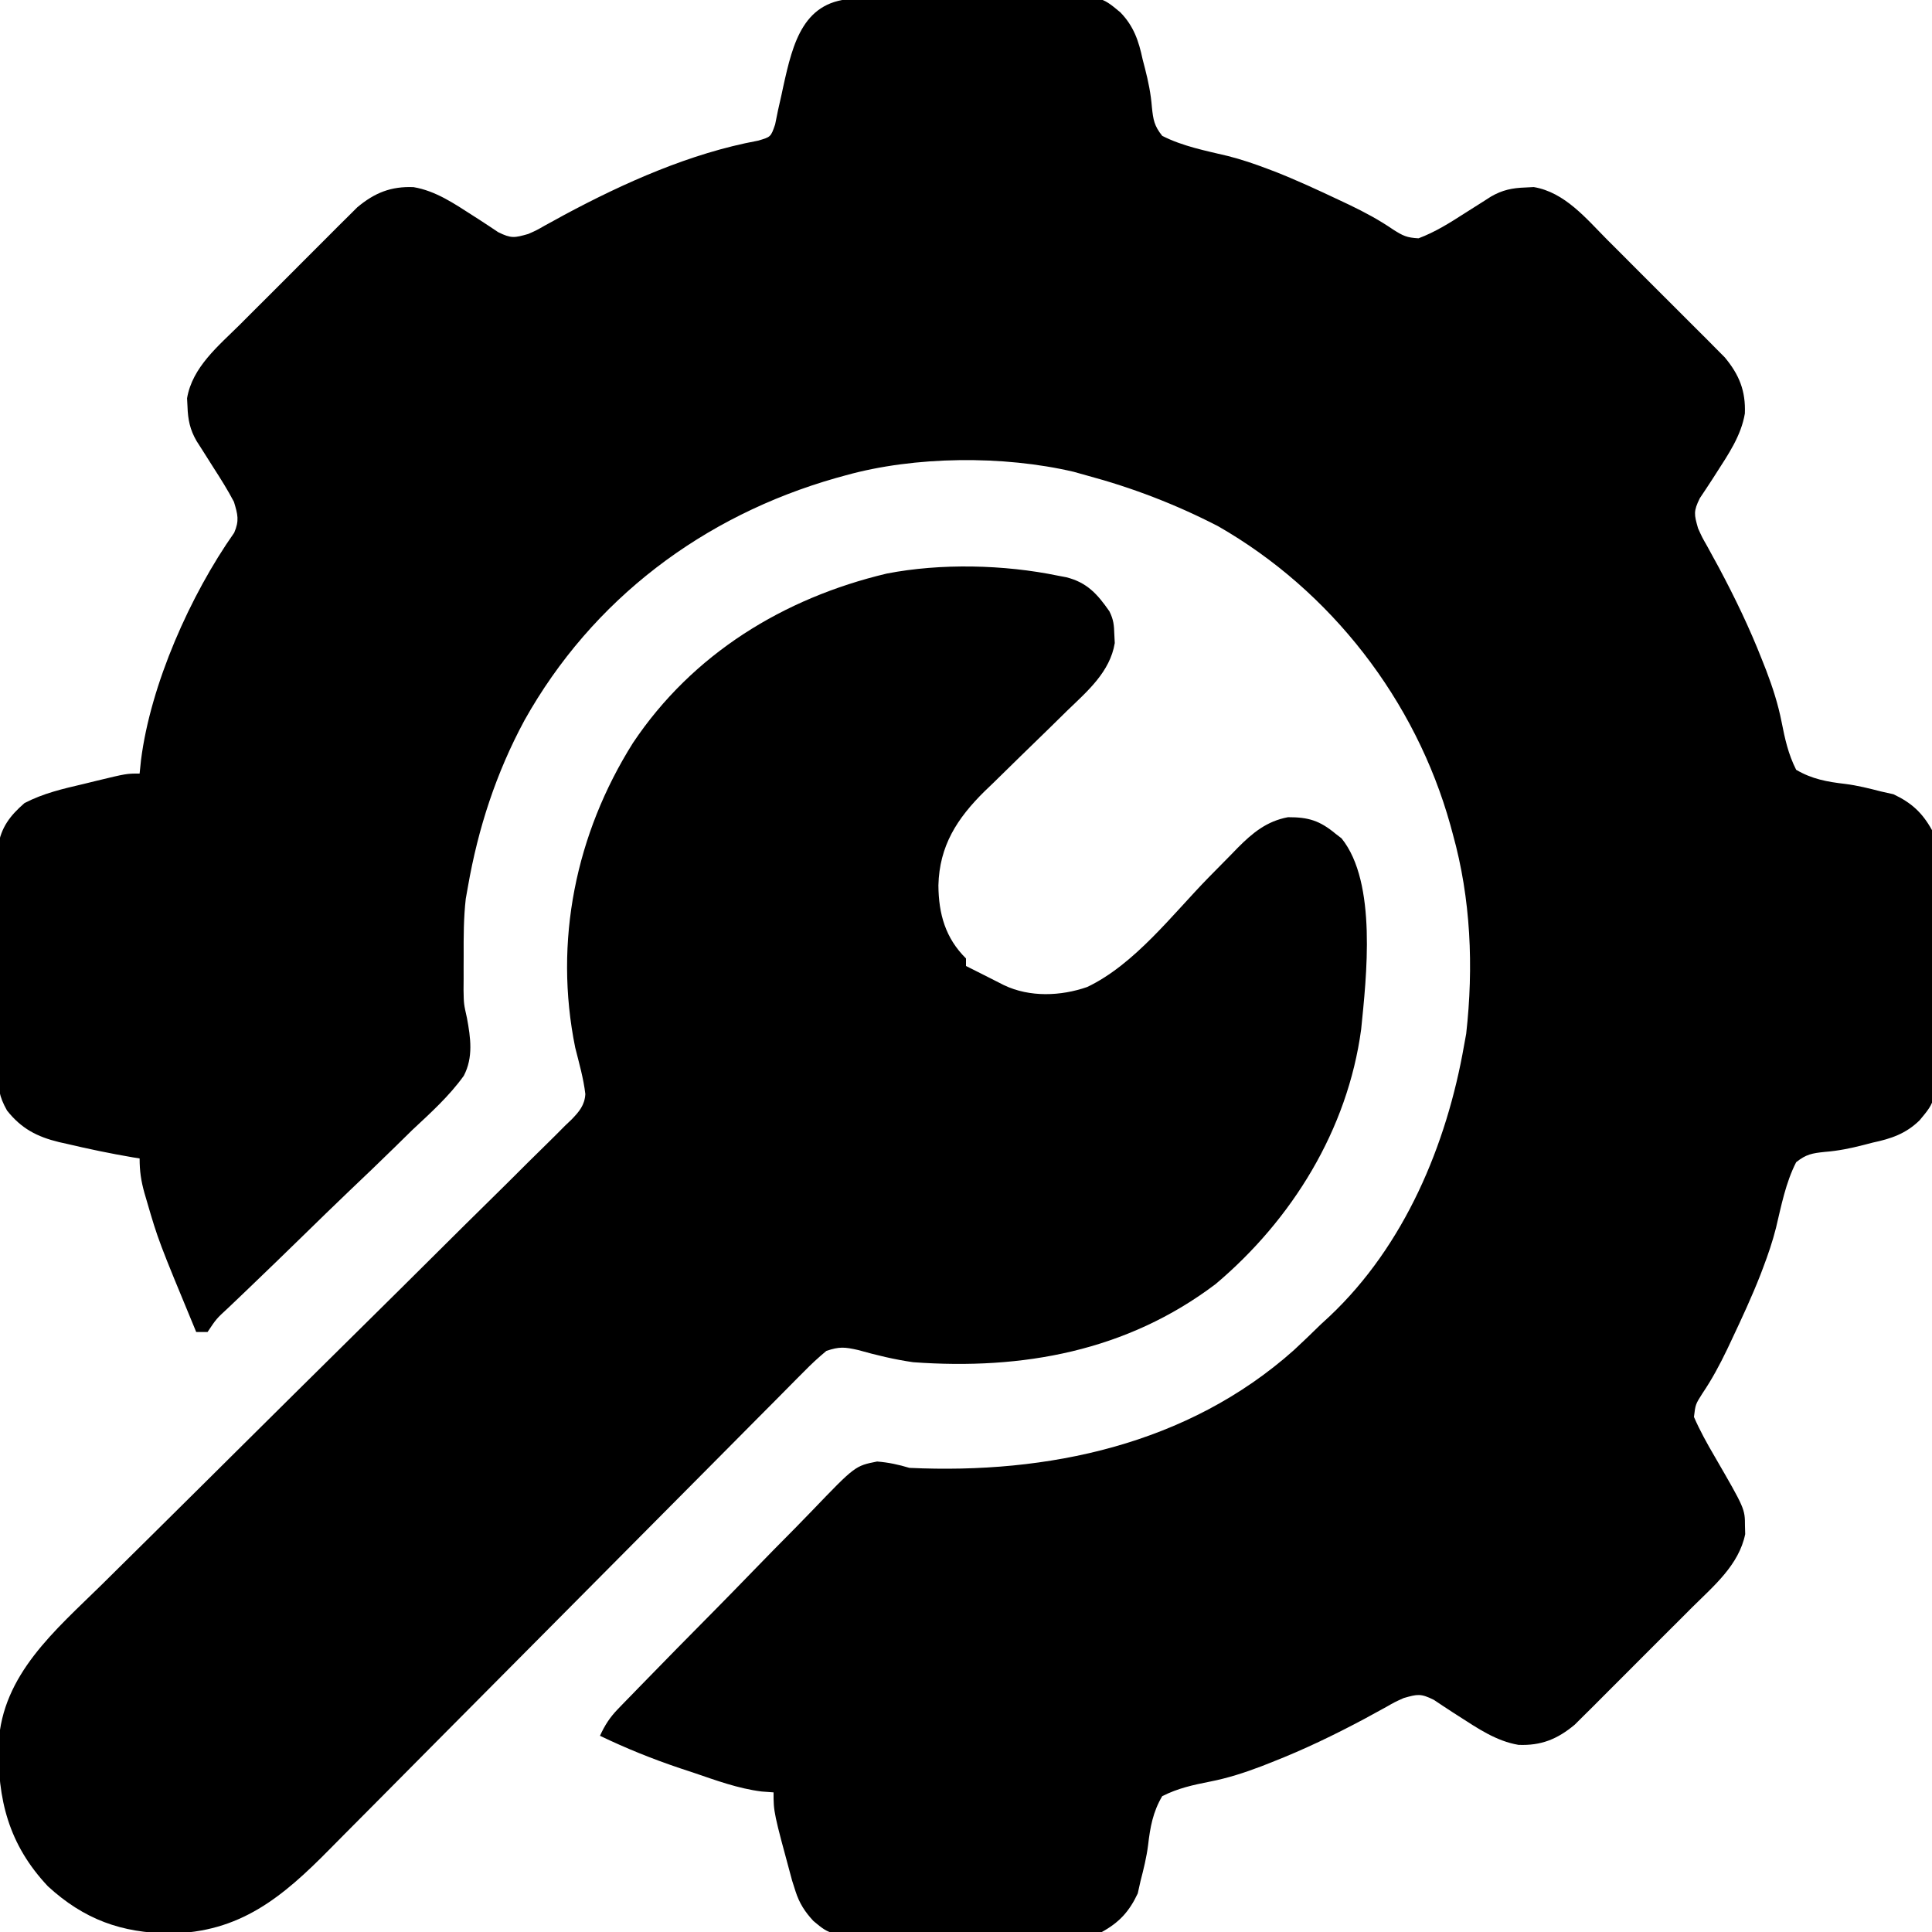
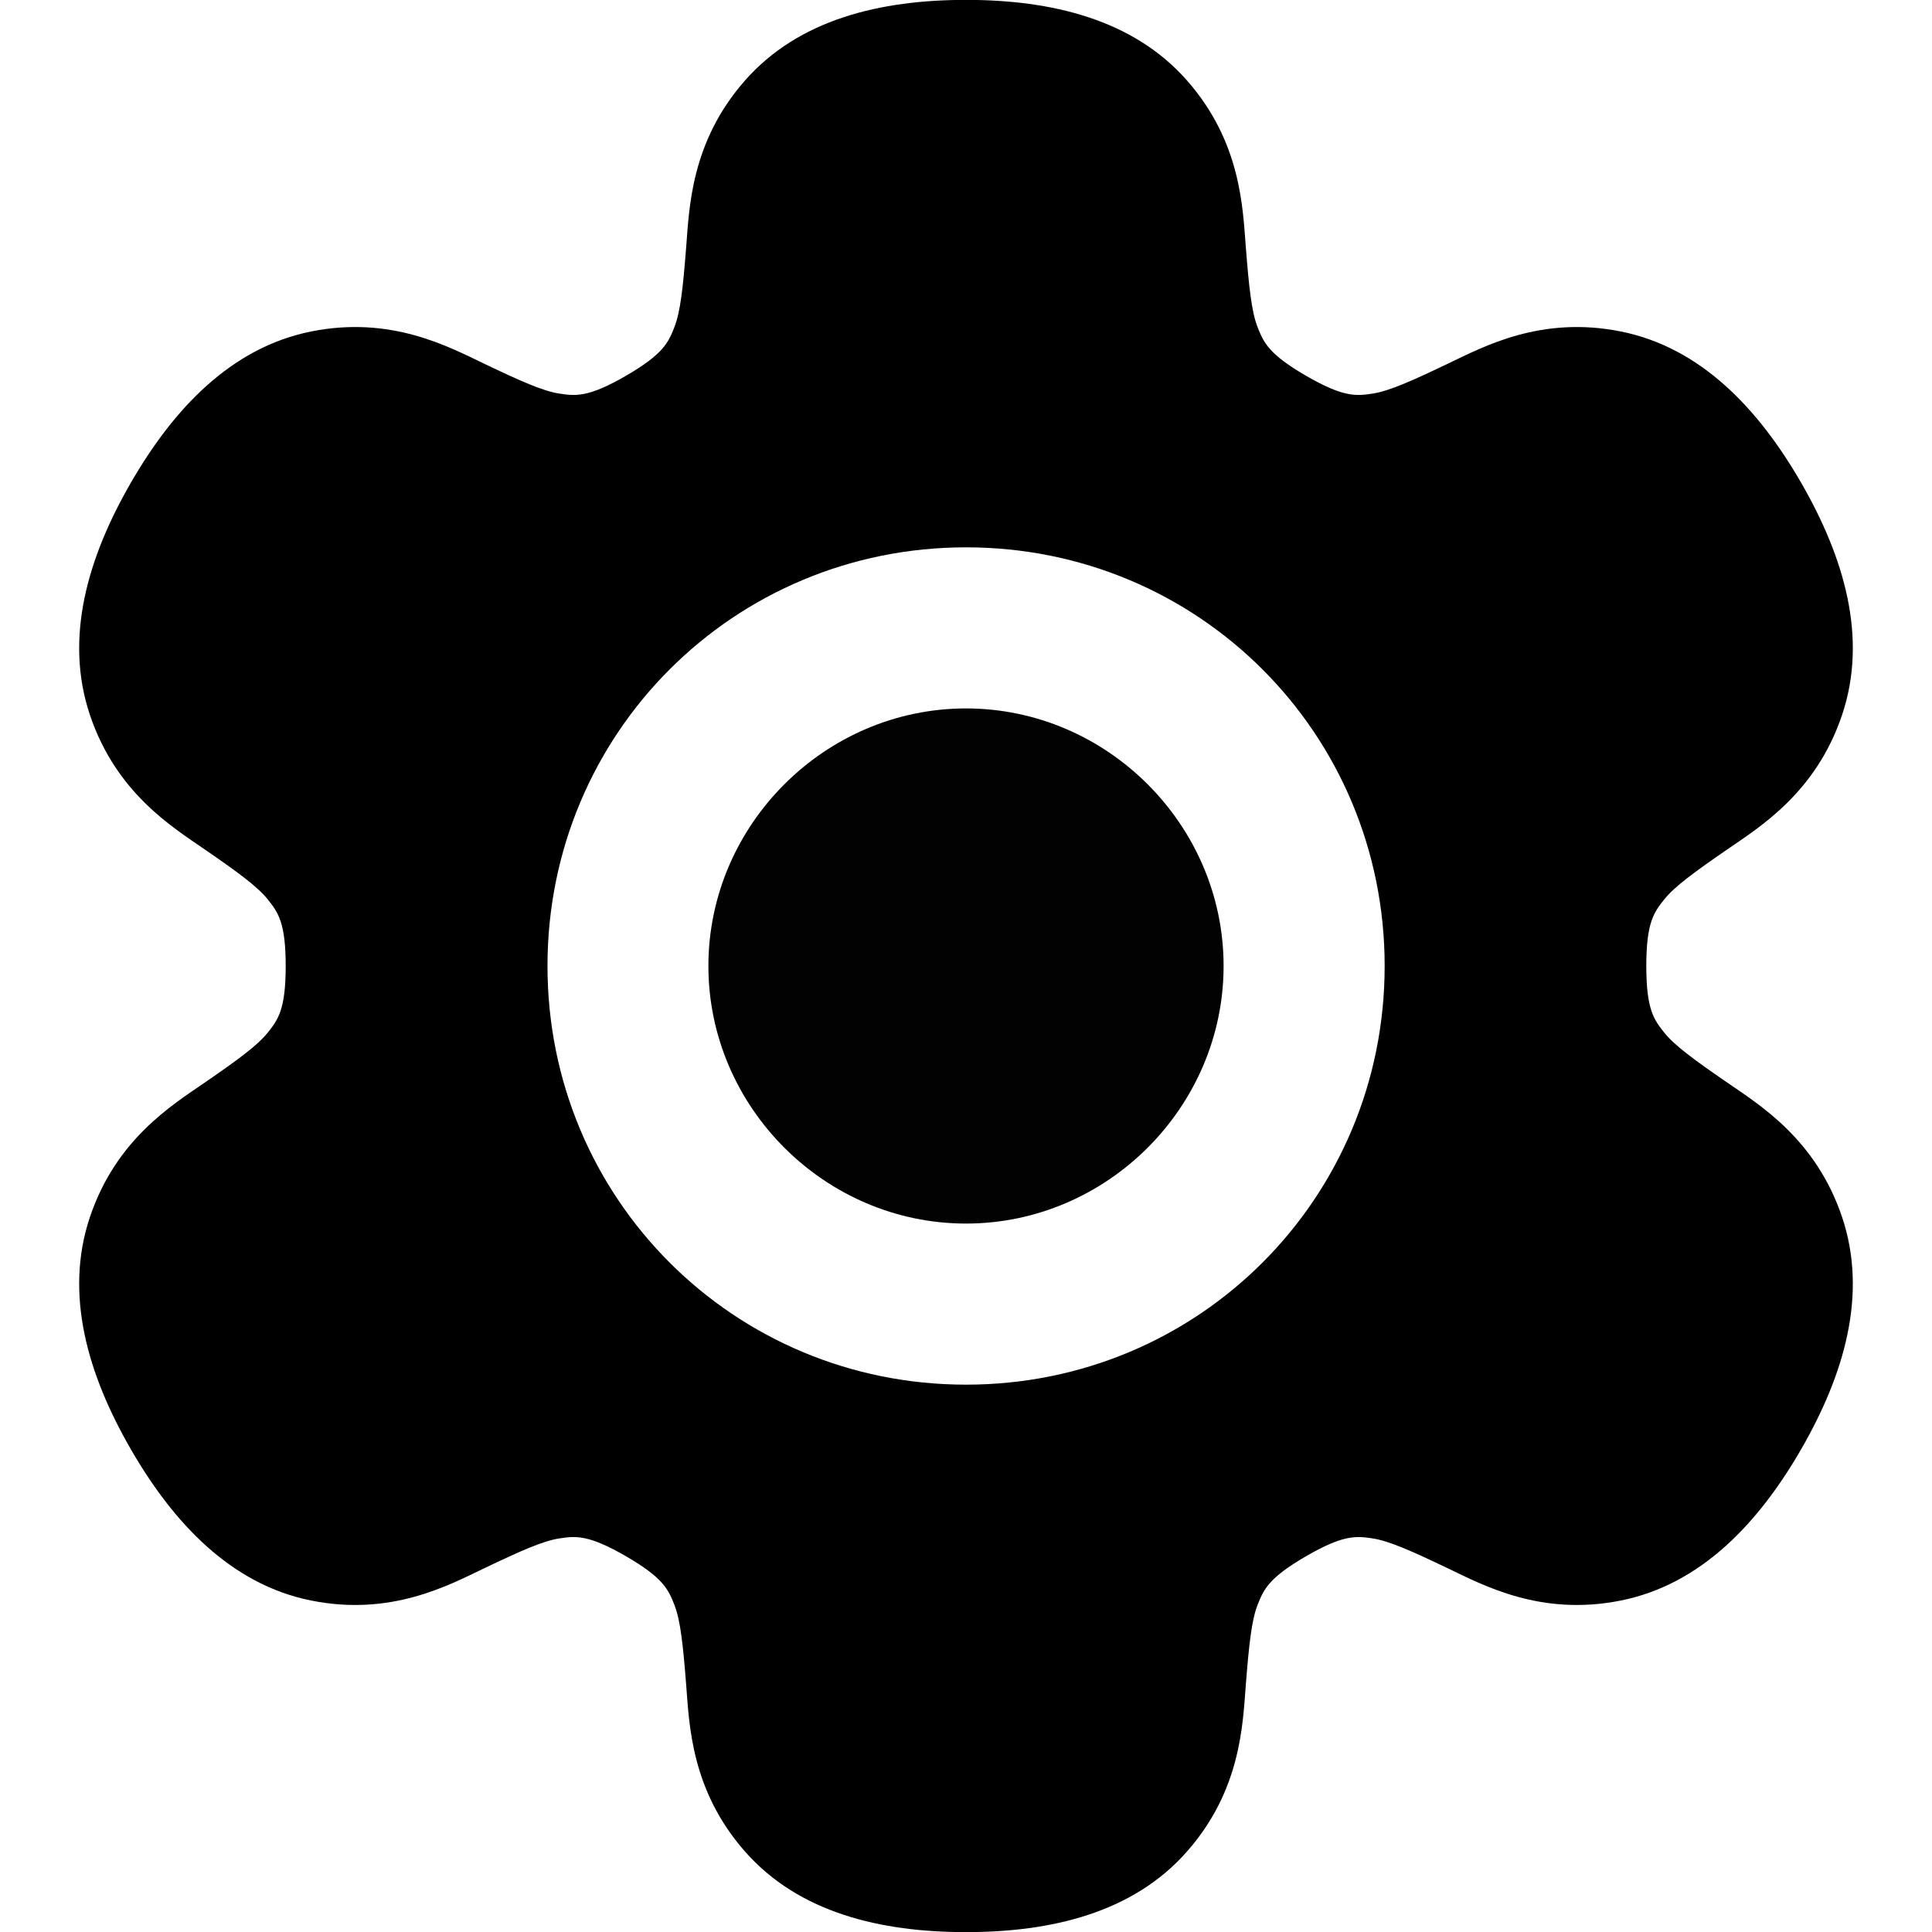
- <svg xmlns="http://www.w3.org/2000/svg" version="1.1" width="512" height="512">
-   <path d="M0 0 C1.035 -0.017 1.035 -0.017 2.09 -0.035 C4.373 -0.069 6.656 -0.088 8.939 -0.103 C10.111 -0.114 10.111 -0.114 11.307 -0.124 C15.447 -0.16 19.586 -0.184 23.726 -0.197 C27.989 -0.214 32.25 -0.272 36.512 -0.34 C39.801 -0.385 43.089 -0.399 46.378 -0.404 C47.948 -0.412 49.519 -0.431 51.089 -0.463 C64.885 -0.724 64.885 -0.724 70.093 3.621 C73.649 7.3 74.942 11.168 75.99 16.088 C76.195 16.878 76.401 17.668 76.612 18.482 C77.498 21.94 78.164 25.177 78.443 28.744 C78.791 32.081 79.062 33.702 81.177 36.338 C86.596 39.111 92.714 40.28 98.597 41.686 C102.195 42.595 105.647 43.771 109.115 45.088 C109.739 45.325 110.364 45.562 111.008 45.806 C116.841 48.092 122.513 50.727 128.177 53.401 C129.05 53.812 129.922 54.224 130.821 54.648 C134.9 56.613 138.693 58.644 142.427 61.209 C145.002 62.832 145.984 63.328 149.103 63.494 C153.552 61.821 157.378 59.405 161.365 56.838 C162.961 55.825 164.558 54.815 166.157 53.807 C166.858 53.358 167.558 52.908 168.279 52.446 C171.305 50.68 173.982 50.14 177.427 50.026 C178.154 49.988 178.881 49.951 179.63 49.912 C187.878 51.291 193.559 58.284 199.161 63.924 C200.108 64.868 201.055 65.812 202.002 66.756 C203.977 68.726 205.946 70.702 207.912 72.682 C210.422 75.209 212.946 77.723 215.474 80.233 C217.428 82.177 219.376 84.128 221.321 86.081 C222.697 87.46 224.079 88.832 225.461 90.205 C226.299 91.052 227.137 91.9 228 92.773 C229.104 93.881 229.104 93.881 230.231 95.011 C234.113 99.653 235.822 103.966 235.583 109.932 C234.589 115.821 231.206 120.735 228.029 125.686 C227.477 126.548 227.477 126.548 226.915 127.427 C225.846 129.082 224.75 130.72 223.654 132.358 C221.925 135.847 222.141 136.698 223.177 140.338 C224.235 142.696 224.235 142.696 225.583 145.049 C226.076 145.952 226.568 146.856 227.075 147.787 C227.604 148.752 228.132 149.718 228.677 150.713 C232.938 158.701 236.81 166.72 240.115 175.151 C240.488 176.097 240.862 177.043 241.247 178.019 C242.96 182.526 244.382 186.908 245.314 191.643 C246.215 196.205 247.071 200.16 249.177 204.338 C253.362 206.808 257.412 207.535 262.153 208.081 C265.398 208.493 268.514 209.269 271.677 210.088 C273.301 210.452 273.301 210.452 274.958 210.823 C279.72 213.065 282.616 215.7 285.177 220.338 C286.215 225.751 286.164 231.102 286.107 236.588 C286.111 238.172 286.118 239.755 286.127 241.339 C286.137 244.648 286.122 247.955 286.09 251.264 C286.05 255.488 286.073 259.709 286.115 263.933 C286.14 267.2 286.132 270.466 286.114 273.734 C286.109 275.29 286.115 276.846 286.131 278.403 C286.243 292.017 286.243 292.017 281.884 297.243 C278.209 300.813 274.352 302.102 269.427 303.151 C268.637 303.356 267.847 303.562 267.033 303.773 C263.575 304.659 260.338 305.326 256.771 305.604 C253.434 305.952 251.813 306.224 249.177 308.338 C246.404 313.757 245.235 319.876 243.829 325.758 C242.92 329.356 241.744 332.808 240.427 336.276 C240.072 337.213 240.072 337.213 239.709 338.169 C237.424 344.003 234.789 349.674 232.115 355.338 C231.703 356.211 231.291 357.083 230.867 357.982 C228.897 362.07 226.854 365.893 224.306 369.651 C222.494 372.509 222.494 372.509 222.091 375.842 C223.67 379.471 225.55 382.864 227.552 386.276 C235.606 400.188 235.606 400.188 235.615 404.776 C235.644 405.826 235.644 405.826 235.673 406.897 C234.006 415.1 227.272 420.68 221.591 426.323 C220.647 427.269 219.703 428.216 218.759 429.163 C216.789 431.138 214.813 433.107 212.833 435.073 C210.306 437.583 207.792 440.107 205.282 442.635 C203.338 444.59 201.387 446.537 199.434 448.482 C198.056 449.858 196.683 451.24 195.31 452.622 C194.463 453.46 193.615 454.298 192.742 455.161 C191.634 456.266 191.634 456.266 190.504 457.392 C185.863 461.274 181.549 462.983 175.583 462.744 C169.694 461.75 164.78 458.367 159.829 455.19 C158.967 454.639 158.967 454.639 158.088 454.076 C156.433 453.007 154.795 451.911 153.157 450.815 C149.668 449.086 148.817 449.302 145.177 450.338 C142.82 451.396 142.82 451.396 140.466 452.744 C139.563 453.237 138.659 453.729 137.729 454.236 C136.763 454.765 135.797 455.294 134.802 455.838 C126.814 460.099 118.796 463.972 110.365 467.276 C109.418 467.649 108.472 468.023 107.497 468.408 C102.989 470.121 98.607 471.544 93.872 472.475 C89.311 473.376 85.355 474.233 81.177 476.338 C78.707 480.523 77.98 484.573 77.434 489.314 C77.022 492.559 76.246 495.675 75.427 498.838 C75.185 499.921 74.942 501.004 74.693 502.119 C72.45 506.882 69.82 509.781 65.177 512.338 C59.751 513.366 54.389 513.301 48.892 513.233 C47.306 513.235 45.72 513.239 44.134 513.246 C40.821 513.252 37.509 513.233 34.196 513.196 C29.963 513.15 25.733 513.163 21.5 513.194 C18.229 513.211 14.958 513.2 11.687 513.18 C10.127 513.173 8.567 513.176 7.007 513.186 C-6.657 513.253 -6.657 513.253 -11.244 509.436 C-13.5 507.022 -15 504.7 -16.01 501.526 C-16.308 500.591 -16.606 499.656 -16.913 498.694 C-21.823 480.591 -21.823 480.591 -21.823 475.338 C-22.868 475.261 -23.914 475.183 -24.991 475.104 C-31.281 474.313 -37.158 472.121 -43.135 470.088 C-44.295 469.705 -45.455 469.322 -46.649 468.928 C-53.928 466.481 -60.904 463.669 -67.823 460.338 C-66.547 457.553 -65.212 455.465 -63.082 453.269 C-62.524 452.69 -61.967 452.111 -61.392 451.514 C-60.782 450.891 -60.172 450.268 -59.544 449.626 C-58.9 448.961 -58.256 448.295 -57.592 447.61 C-50.862 440.675 -44.073 433.8 -37.279 426.929 C-34.058 423.668 -30.857 420.39 -27.671 417.096 C-23.82 413.113 -19.938 409.164 -16.032 405.236 C-14.551 403.736 -13.082 402.225 -11.624 400.703 C-0.207 388.81 -0.207 388.81 5.619 387.656 C8.656 387.9 11.267 388.463 14.177 389.338 C50.843 391.052 87.946 383.194 116.03 358.176 C118.458 355.942 120.817 353.644 123.177 351.338 C123.966 350.611 124.755 349.884 125.568 349.135 C145.366 330.444 156.567 303.774 161.177 277.338 C161.36 276.335 161.543 275.332 161.732 274.299 C163.722 256.593 162.975 238.507 158.177 221.338 C157.973 220.586 157.77 219.833 157.56 219.058 C148.334 185.899 125.869 156.88 95.947 139.768 C84.807 134.017 73.277 129.591 61.177 126.338 C59.458 125.857 59.458 125.857 57.704 125.365 C39.057 121.003 15.616 121.179 -2.823 126.338 C-3.623 126.559 -4.423 126.779 -5.247 127.006 C-40.465 137.038 -69.887 159.164 -87.839 191.245 C-95.339 205.166 -100.108 219.773 -102.823 235.338 C-103.01 236.389 -103.197 237.439 -103.389 238.522 C-103.966 243.598 -103.968 248.608 -103.948 253.713 C-103.952 254.684 -103.956 255.654 -103.96 256.655 C-103.958 257.651 -103.957 258.647 -103.956 259.674 C-103.967 261.173 -103.967 261.173 -103.979 262.702 C-103.913 266.387 -103.913 266.387 -103.073 270.129 C-102.1 275.381 -101.363 280.537 -103.915 285.432 C-107.792 290.84 -112.723 295.278 -117.565 299.803 C-119.093 301.294 -120.616 302.79 -122.136 304.289 C-126.125 308.205 -130.165 312.063 -134.218 315.911 C-138.348 319.849 -142.43 323.836 -146.514 327.821 C-151.1 332.29 -155.69 336.753 -160.316 341.18 C-161.016 341.85 -161.716 342.52 -162.436 343.211 C-163.746 344.464 -165.058 345.715 -166.372 346.963 C-169.494 349.84 -169.494 349.84 -171.823 353.338 C-172.813 353.338 -173.803 353.338 -174.823 353.338 C-184.861 329.099 -184.861 329.099 -187.948 318.526 C-188.147 317.846 -188.347 317.167 -188.552 316.467 C-189.447 313.252 -189.823 310.716 -189.823 307.338 C-190.736 307.191 -190.736 307.191 -191.667 307.041 C-197.535 306.04 -203.344 304.833 -209.135 303.463 C-209.805 303.314 -210.474 303.165 -211.163 303.011 C-217.053 301.577 -221.178 299.415 -224.964 294.636 C-227.098 290.851 -227.329 288.643 -227.341 284.326 C-227.348 283.652 -227.355 282.978 -227.362 282.284 C-227.379 280.072 -227.368 277.862 -227.354 275.651 C-227.357 274.104 -227.361 272.558 -227.366 271.011 C-227.372 267.777 -227.363 264.542 -227.344 261.308 C-227.322 257.172 -227.335 253.037 -227.359 248.901 C-227.373 245.709 -227.369 242.518 -227.358 239.327 C-227.356 237.802 -227.359 236.277 -227.368 234.753 C-227.378 232.618 -227.363 230.485 -227.341 228.35 C-227.337 227.138 -227.334 225.926 -227.331 224.677 C-226.557 219.592 -224.152 216.498 -220.335 213.166 C-215.309 210.55 -210.131 209.373 -204.635 208.088 C-202.997 207.686 -202.997 207.686 -201.325 207.276 C-193.303 205.338 -193.303 205.338 -189.823 205.338 C-189.703 204.174 -189.583 203.01 -189.46 201.811 C-186.931 181.725 -176.368 158.011 -164.757 141.514 C-163.373 138.289 -163.807 136.708 -164.823 133.338 C-166.484 130.162 -168.383 127.162 -170.323 124.151 C-171.336 122.555 -172.347 120.957 -173.354 119.358 C-173.803 118.657 -174.253 117.957 -174.716 117.236 C-176.481 114.21 -177.021 111.533 -177.135 108.088 C-177.192 106.998 -177.192 106.998 -177.249 105.885 C-175.87 97.637 -168.878 91.956 -163.237 86.354 C-162.293 85.407 -161.349 84.46 -160.405 83.513 C-158.435 81.538 -156.459 79.569 -154.479 77.603 C-151.952 75.093 -149.438 72.569 -146.928 70.041 C-144.984 68.087 -143.033 66.139 -141.08 64.194 C-139.702 62.818 -138.329 61.436 -136.956 60.055 C-135.685 58.797 -135.685 58.797 -134.388 57.515 C-133.649 56.779 -132.911 56.043 -132.15 55.284 C-127.509 51.403 -123.195 49.693 -117.229 49.932 C-111.34 50.926 -106.426 54.309 -101.475 57.487 C-100.901 57.854 -100.326 58.221 -99.734 58.6 C-98.079 59.669 -96.441 60.765 -94.803 61.862 C-91.321 63.587 -90.455 63.365 -86.823 62.338 C-84.612 61.361 -84.612 61.361 -82.444 60.115 C-81.615 59.663 -80.787 59.211 -79.933 58.745 C-79.051 58.26 -78.169 57.775 -77.26 57.276 C-61.373 48.76 -43.848 40.939 -26.01 37.631 C-22.551 36.648 -22.551 36.648 -21.405 33.319 C-21.151 32.067 -20.897 30.815 -20.635 29.526 C-20.33 28.166 -20.023 26.806 -19.714 25.448 C-19.494 24.418 -19.494 24.418 -19.27 23.367 C-16.674 11.588 -13.9 0.186 0 0 Z " fill="#000000" transform="translate(226.823,-0.3381348)" />
-   <path d="M0 0 C0.699 0.132 1.398 0.263 2.118 0.399 C7.693 1.758 10.473 4.908 13.625 9.438 C14.753 11.694 14.855 13.115 14.938 15.625 C14.975 16.361 15.012 17.097 15.051 17.855 C13.793 25.483 7.842 30.571 2.535 35.68 C0.93 37.256 -0.675 38.833 -2.279 40.41 C-4.795 42.864 -7.315 45.315 -9.837 47.762 C-12.284 50.143 -14.718 52.536 -17.152 54.93 C-18.276 56.008 -18.276 56.008 -19.422 57.109 C-26.77 64.353 -31.425 71.591 -31.688 82.062 C-31.632 89.652 -29.82 96.055 -24.375 101.438 C-24.375 102.097 -24.375 102.757 -24.375 103.438 C-23.799 103.725 -23.223 104.012 -22.629 104.309 C-21.197 105.026 -19.767 105.747 -18.34 106.473 C-17.671 106.812 -17.002 107.151 -16.312 107.5 C-15.641 107.842 -14.969 108.183 -14.277 108.535 C-7.479 111.76 0.724 111.45 7.75 109 C20.275 103.04 30.328 89.782 39.904 79.987 C41.872 77.977 43.849 75.976 45.828 73.977 C46.422 73.364 47.016 72.752 47.628 72.121 C51.549 68.175 55.325 65.048 60.969 64.004 C66.356 63.994 69.349 64.874 73.625 68.438 C74.381 69.018 74.381 69.018 75.152 69.609 C84.631 81.376 81.725 106.46 80.344 120.243 C76.757 146.805 62.062 170.635 41.75 187.75 C18.226 205.514 -9.34 210.555 -38.375 208.438 C-43.337 207.726 -48.116 206.577 -52.934 205.215 C-56.544 204.399 -57.924 204.276 -61.375 205.438 C-63.529 207.226 -65.426 208.982 -67.369 210.977 C-67.954 211.561 -68.538 212.145 -69.14 212.747 C-71.099 214.708 -73.043 216.683 -74.987 218.659 C-76.388 220.067 -77.789 221.475 -79.192 222.881 C-82.212 225.914 -85.226 228.953 -88.236 231.997 C-93 236.816 -97.78 241.619 -102.562 246.42 C-113.582 257.488 -124.581 268.576 -135.581 279.664 C-145.647 289.811 -155.716 299.953 -165.803 310.079 C-170.55 314.846 -175.287 319.622 -180.016 324.406 C-182.971 327.391 -185.935 330.368 -188.9 333.342 C-190.267 334.716 -191.63 336.093 -192.989 337.474 C-205.53 350.212 -216.829 359.615 -235.375 359.812 C-248.175 359.676 -258.066 356.137 -267.672 347.332 C-278.09 336.267 -281.079 324.277 -280.746 309.504 C-279.79 291.18 -265.654 279.43 -253.416 267.394 C-252.013 266.007 -250.612 264.62 -249.21 263.232 C-246.21 260.261 -243.206 257.293 -240.201 254.327 C-235.449 249.636 -230.71 244.934 -225.972 240.229 C-224.347 238.615 -222.721 237.001 -221.095 235.386 C-220.282 234.579 -219.468 233.771 -218.63 232.938 C-207.611 221.998 -196.582 211.067 -185.529 200.161 C-178.055 192.786 -170.598 185.395 -163.158 177.986 C-159.225 174.07 -155.284 170.163 -151.323 166.276 C-147.604 162.626 -143.907 158.955 -140.225 155.268 C-138.869 153.919 -137.506 152.577 -136.135 151.244 C-134.266 149.424 -132.427 147.578 -130.592 145.723 C-130.042 145.201 -129.492 144.678 -128.925 144.14 C-126.91 142.056 -125.428 140.344 -125.254 137.379 C-125.737 133.207 -126.918 129.132 -127.938 125.062 C-133.658 96.911 -127.817 68.441 -112.634 44.322 C-96.859 20.717 -72.678 5.919 -45.375 -0.562 C-31.078 -3.341 -14.244 -2.95 0 0 Z " fill="#000000" transform="translate(280.375,152.5625)" />
+ <svg xmlns="http://www.w3.org/2000/svg" viewBox="0 0 600 600" version="1.1" id="svg9724" width="600" height="600">
+   <defs id="defs9728" />
+   <g id="g10449" transform="matrix(0.9517321,0,0,0.9511579,13.90117,12.16879)" style="stroke-width:1.051">
+     <path id="path1129" style="color:#000000;fill:#000000;stroke-linecap:round;stroke-linejoin:round;-inkscape-stroke:none;paint-order:stroke fill markers" d="m -900,-310.795 c -20.434,0 -40.008,4.623 -52.904,19.276 -12.896,14.653 -13.31,30.276 -14.056,39.782 -0.746,9.506 -1.367,15.423 -2.807,19.088 -1.439,3.665 -2.627,6.465 -11.632,11.665 -9.005,5.199 -12.021,4.824 -15.915,4.238 -3.894,-0.586 -9.326,-3.004 -17.932,-7.111 -8.605,-4.107 -22.346,-11.561 -41.484,-7.719 -19.138,3.842 -32.929,18.481 -43.146,36.178 -10.217,17.696 -15.998,36.96 -9.757,55.455 6.242,18.495 19.566,26.668 27.425,32.067 7.859,5.399 12.67,8.893 15.125,11.973 2.454,3.079 4.288,5.506 4.288,15.904 0,10.398 -1.833,12.825 -4.288,15.904 -2.454,3.079 -7.266,6.573 -15.125,11.973 -7.859,5.399 -21.183,13.572 -27.425,32.067 -6.242,18.495 -0.461,37.758 9.757,55.455 10.217,17.696 24.008,32.336 43.146,36.178 19.138,3.842 32.879,-3.613 41.484,-7.719 8.605,-4.107 14.038,-6.525 17.932,-7.111 3.894,-0.586 6.91,-0.961 15.915,4.238 9.005,5.199 10.192,7.999 11.632,11.665 1.439,3.665 2.061,9.582 2.807,19.088 0.746,9.506 1.16,25.129 14.056,39.782 12.896,14.653 32.47,19.276 52.904,19.276 20.434,0 40.008,-4.623 52.904,-19.276 12.896,-14.653 13.31,-30.276 14.056,-39.782 0.746,-9.506 1.367,-15.423 2.807,-19.088 1.439,-3.665 2.627,-6.465 11.632,-11.665 9.005,-5.199 12.021,-4.824 15.915,-4.238 3.894,0.586 9.326,3.004 17.932,7.111 8.605,4.107 22.346,11.561 41.484,7.719 19.138,-3.842 32.929,-18.481 43.146,-36.178 10.217,-17.696 15.999,-36.96 9.757,-55.455 -6.242,-18.495 -19.566,-26.668 -27.425,-32.067 -7.859,-5.399 -12.67,-8.893 -15.125,-11.973 -2.454,-3.079 -4.288,-5.506 -4.288,-15.904 0,-10.398 1.833,-12.825 4.288,-15.904 2.454,-3.079 7.266,-6.573 15.125,-11.973 7.859,-5.399 21.183,-13.572 27.425,-32.067 6.242,-18.495 0.46,-37.758 -9.757,-55.455 -10.217,-17.696 -24.008,-32.336 -43.146,-36.178 -19.138,-3.842 -32.879,3.613 -41.484,7.719 -8.605,4.107 -14.038,6.525 -17.932,7.111 -3.894,0.586 -6.91,0.961 -15.915,-4.238 -9.005,-5.199 -10.192,-7.999 -11.632,-11.665 -1.439,-3.665 -2.061,-9.582 -2.807,-19.088 -0.746,-9.506 -1.16,-25.129 -14.056,-39.782 -12.896,-14.653 -32.47,-19.276 -52.904,-19.276 z m 0.018,130.78 c 55.632,0 100.167,44.451 100.167,100.014 0,55.564 -44.536,100.014 -100.167,100.014 -55.632,0 -100.167,-44.451 -100.167,-100.014 0,-55.564 44.536,-100.014 100.167,-100.014 z" transform="matrix(1.363608,0,0,1.366765,1527.855,411.9526)" />
+     <g id="path10026" transform="matrix(1.380755,0,0,1.270089,273.6001,263.9977)" />
+     <g id="g11314" transform="matrix(1.50923,0,0,1.395555,36.77405,-9.450393)" style="stroke-width:50.695" />
+     <path style="color:#000000;fill:#020202;stroke-width:1.051;stroke-linejoin:round;-inkscape-stroke:none;paint-order:stroke fill markers" d="m 300.609,218.514 c -46.039,0 -84.058,38.064 -84.058,84.097 0,46.033 38.019,84.097 84.058,84.097 46.039,0 84.056,-38.064 84.056,-84.097 0,-46.033 -38.017,-84.097 -84.056,-84.097 z" id="path344" />
+   </g>
</svg>
